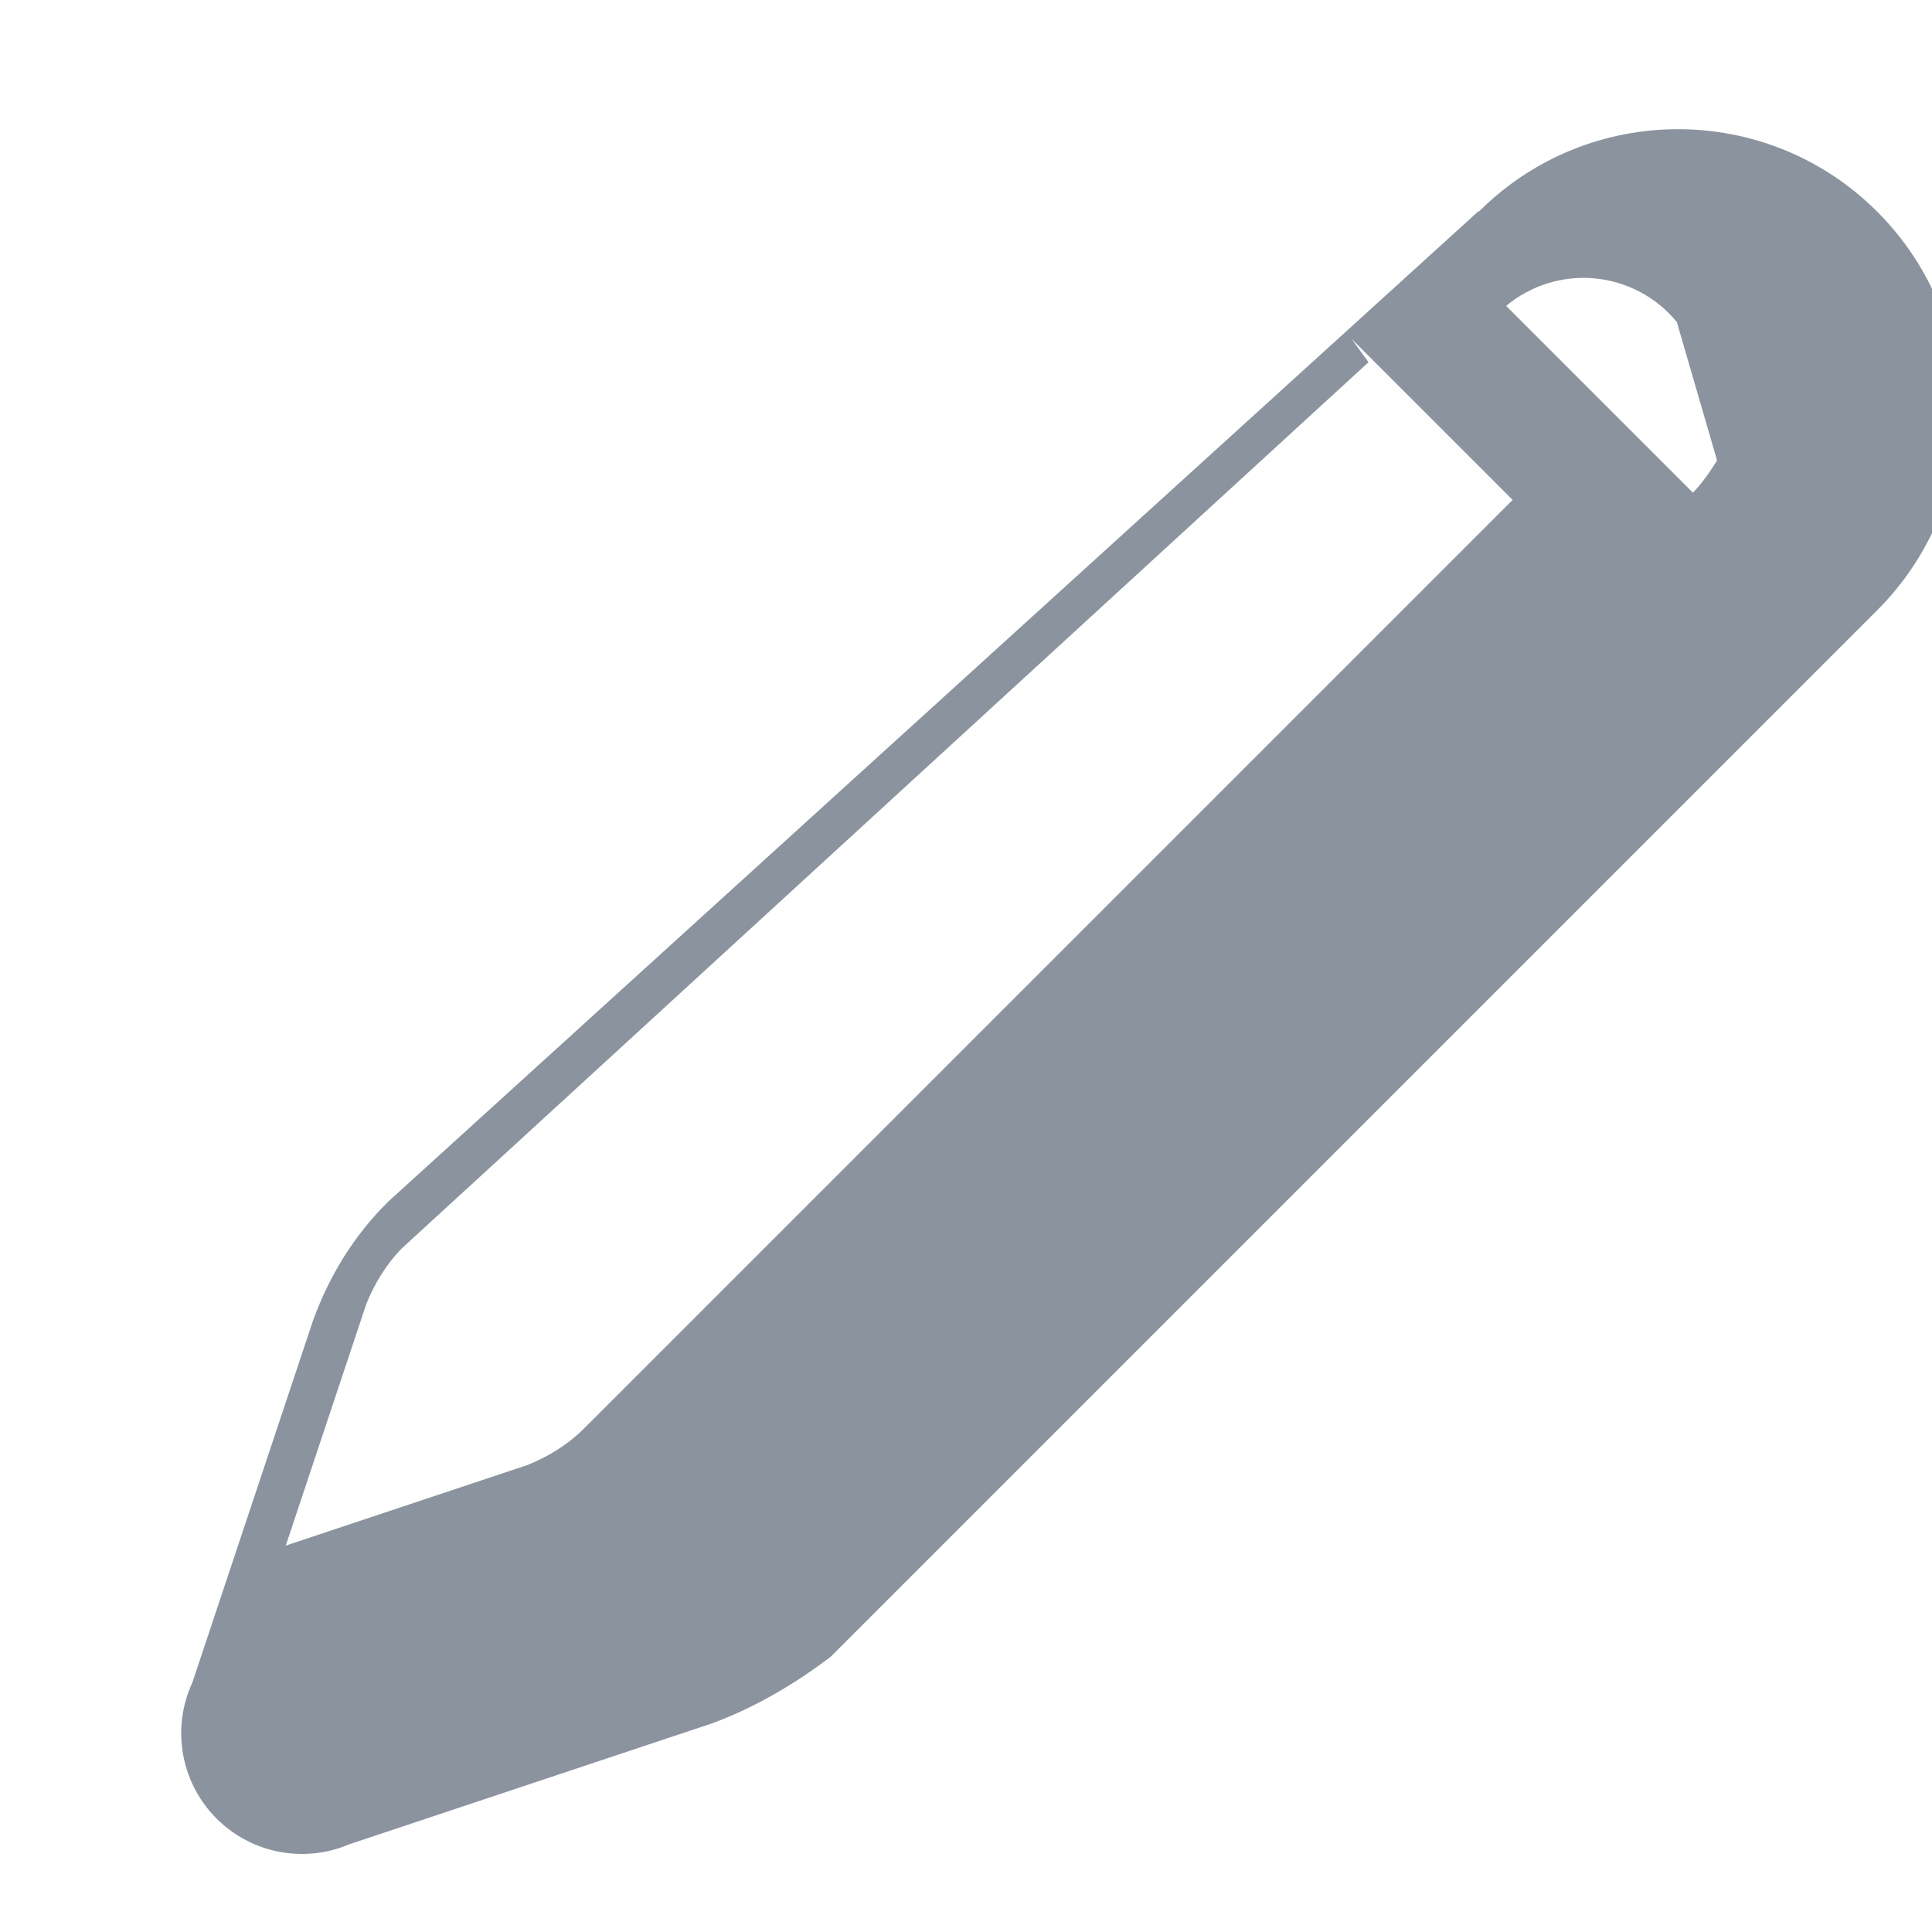
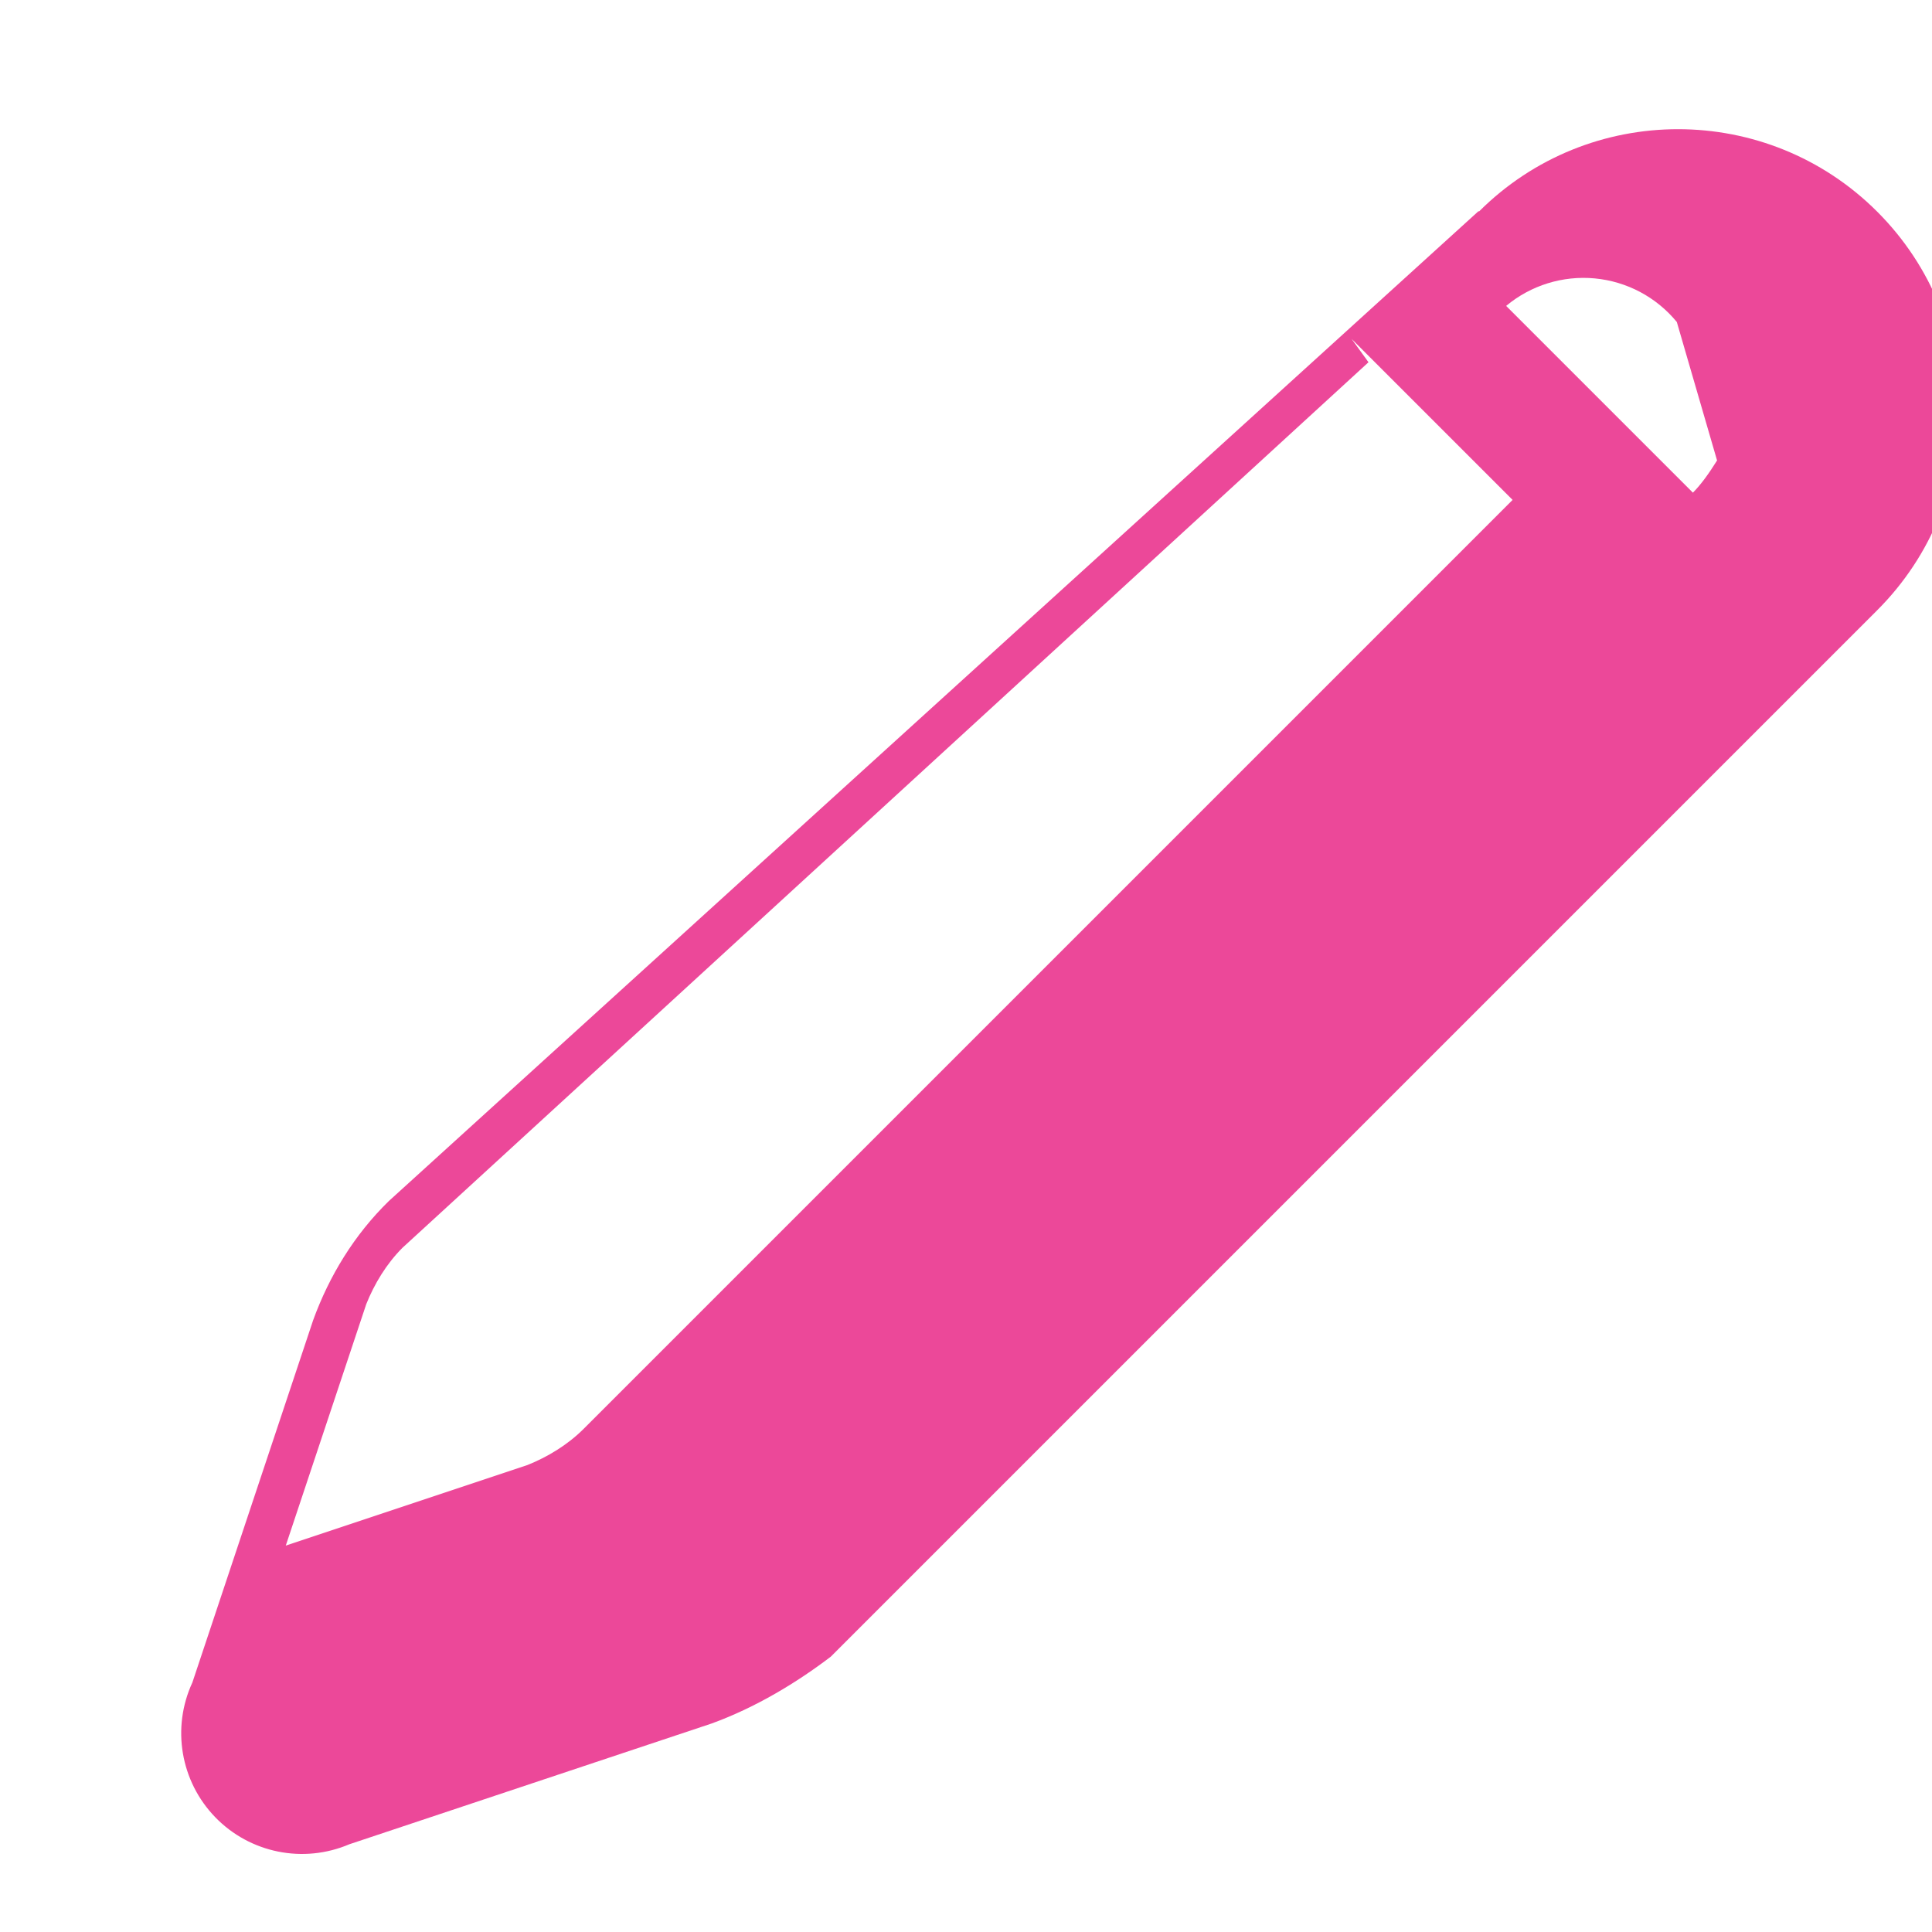
<svg xmlns="http://www.w3.org/2000/svg" viewBox="0 0 24 24" width="24" height="24">
-   <path fill="#8b949e" d="M18.37 2.63a3.5 3.5 0 0 1 4.95 4.95l-13 13C9.9 20.9 9.39 21.21 8.84 21.41l-4.5 1.5A1.5 1.5 0 0 1 2.39 20.9l1.5-4.5c.2-.55.51-1.06.94-1.48l13.54-12.3ZM17 4.5l-12 11c-.2.2-.35.45-.45.7l-1 3 3-1c.25-.1.5-.25.7-.45l11.54-11.54-2-2ZM20.83 4a1.5 1.5 0 0 0-2.12-.2l2.32 2.32c.1-.1.2-.24.3-.4Z" />
+   <path fill="#ec4899" d="M18.37 2.63a3.5 3.5 0 0 1 4.95 4.95l-13 13C9.9 20.9 9.39 21.21 8.84 21.41l-4.5 1.5A1.5 1.5 0 0 1 2.39 20.9l1.5-4.5c.2-.55.51-1.06.94-1.48l13.54-12.3ZM17 4.5l-12 11c-.2.2-.35.45-.45.7l-1 3 3-1c.25-.1.5-.25.7-.45l11.54-11.54-2-2ZM20.83 4a1.5 1.5 0 0 0-2.12-.2l2.32 2.32c.1-.1.2-.24.3-.4Z" />
</svg>
